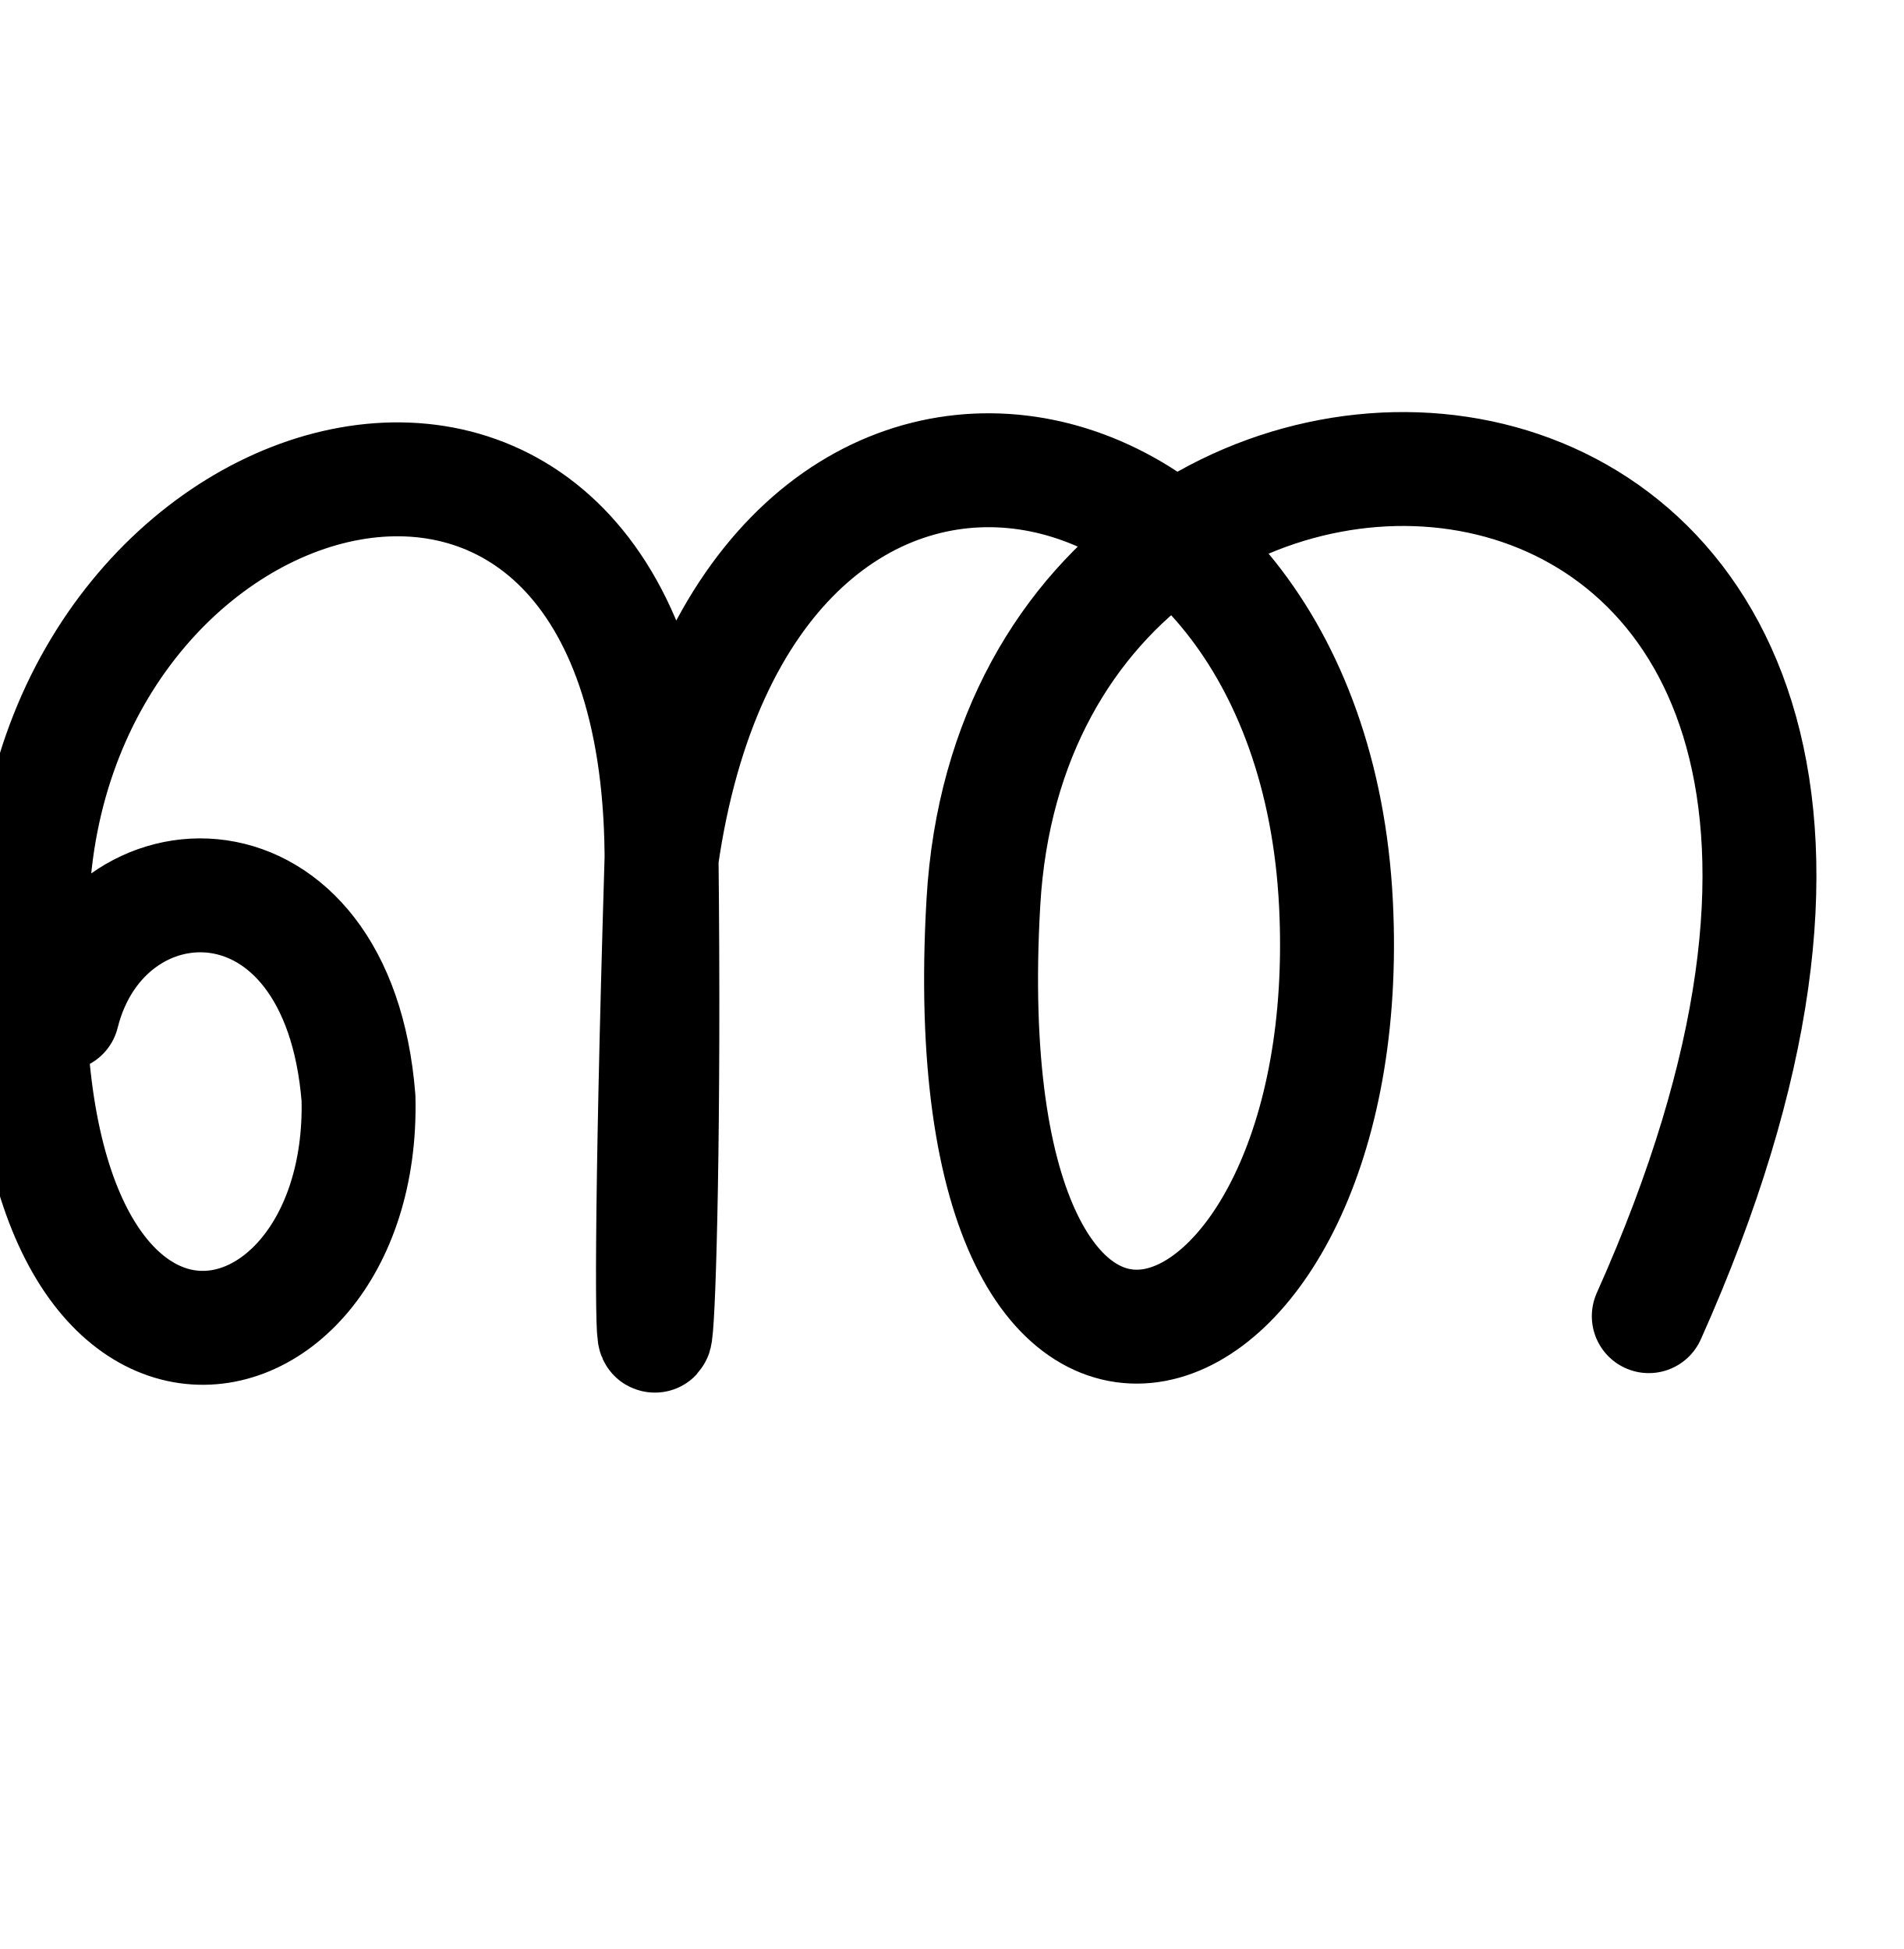
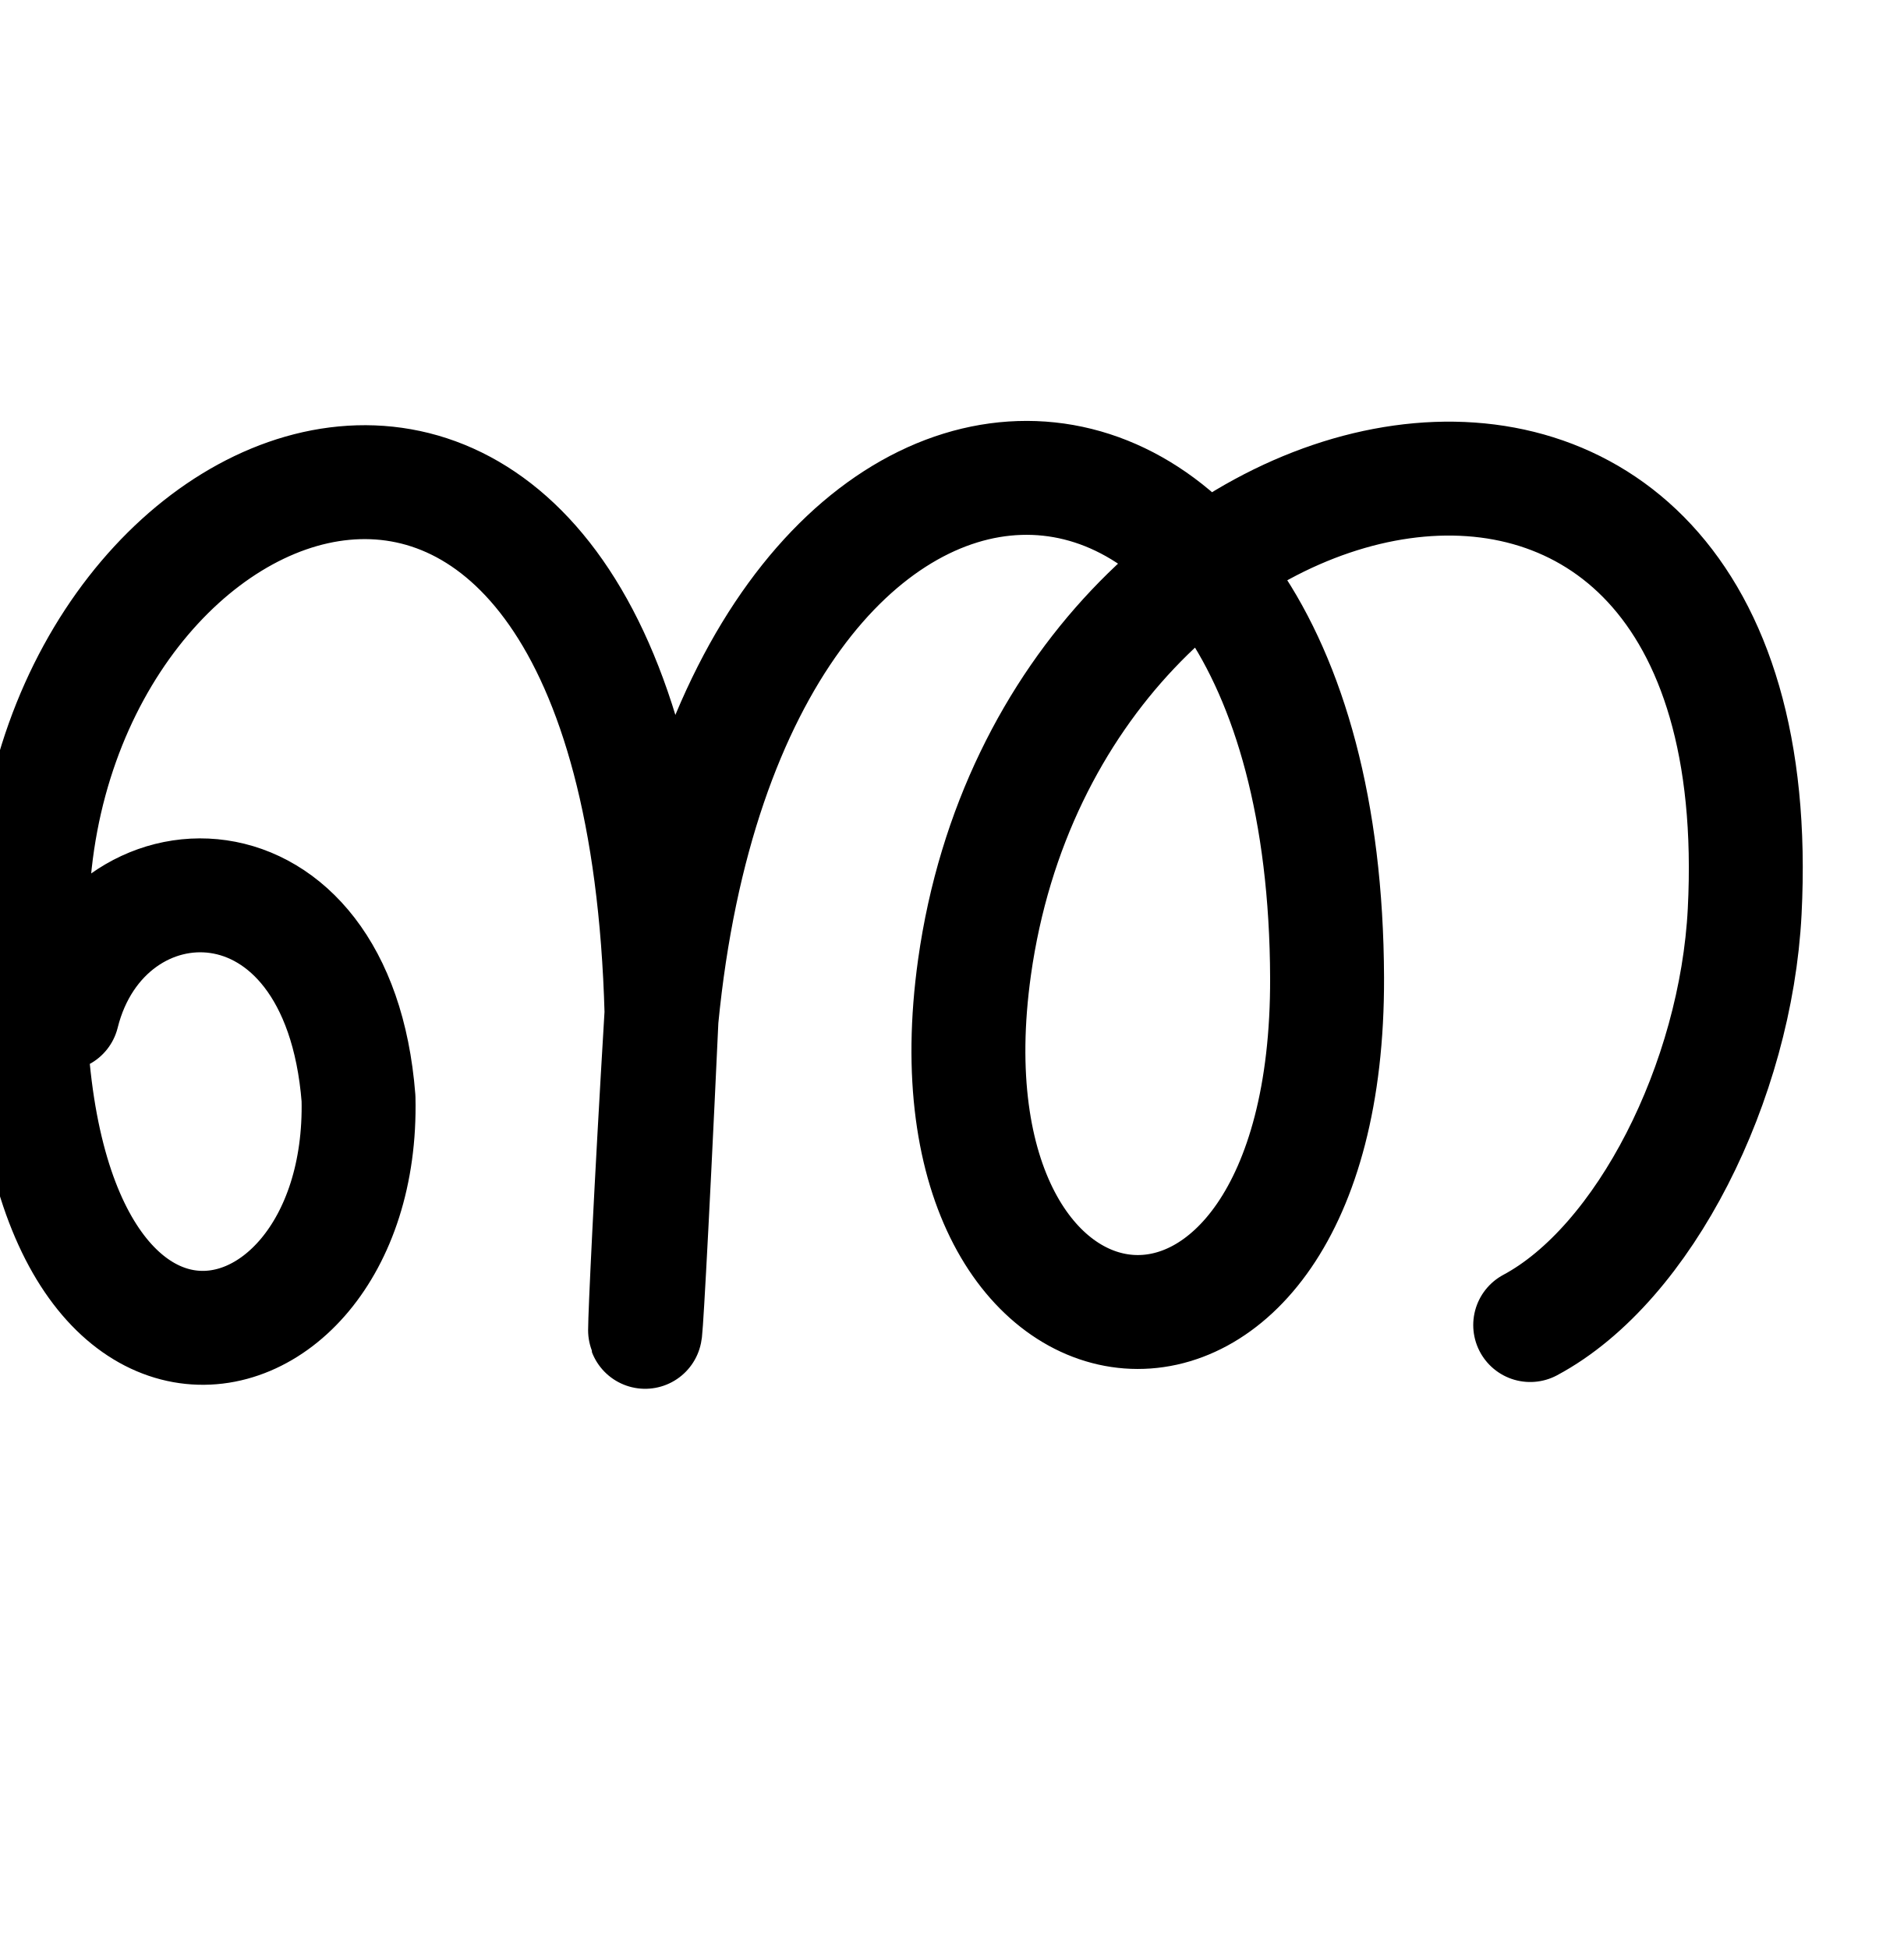
<svg xmlns="http://www.w3.org/2000/svg" width="2000" height="2048" id="svg2992" version="1.1">
  <defs id="defs5498" />
  <g id="layer1" transform="translate(0,1048)">
-     <path style="fill:none;stroke:#000000;stroke-width:119.698;stroke-linecap:round;stroke-linejoin:round;stroke-miterlimit:4;stroke-dasharray:none;stroke-opacity:1" d="M 65.56,17.485 C 109.17,-157.665 355.4,-165.735 376.683,106.265 384,424 -7.321,493.883 33.652,-96.307 49.07,-590.082 688.593,-766.67 695.047,-152 701.31,424 672,616 695.039,-145.377 781.305,-749.383 1376.483,-641.122 1403.674,-98.41 1429.38,414.655 994.512,569.396 1033.235,-100.041 1073.415,-794.69 2208,-728 1732.344,335.013" id="path3792" />
+     <path style="fill:none;stroke:#000000;stroke-width:119.698;stroke-linecap:round;stroke-linejoin:round;stroke-miterlimit:4;stroke-dasharray:none;stroke-opacity:1" d="M 65.56,17.485 C 109.17,-157.665 355.4,-165.735 376.683,106.265 384,424 -7.321,493.883 33.652,-96.307 49.07,-590.082 672,-824 695.047,16 672,400 672,520 695.039,22.623 768,-728 1392,-728 1394.329,-20.535 1395.958,474.11 960,424 1023.889,-31.511 1106.581,-621.071 1868.406,-782.569 1833.087,-90.155 1824,88 1728,280 1607.743,344.358" id="path3792" />
  </g>
</svg>
